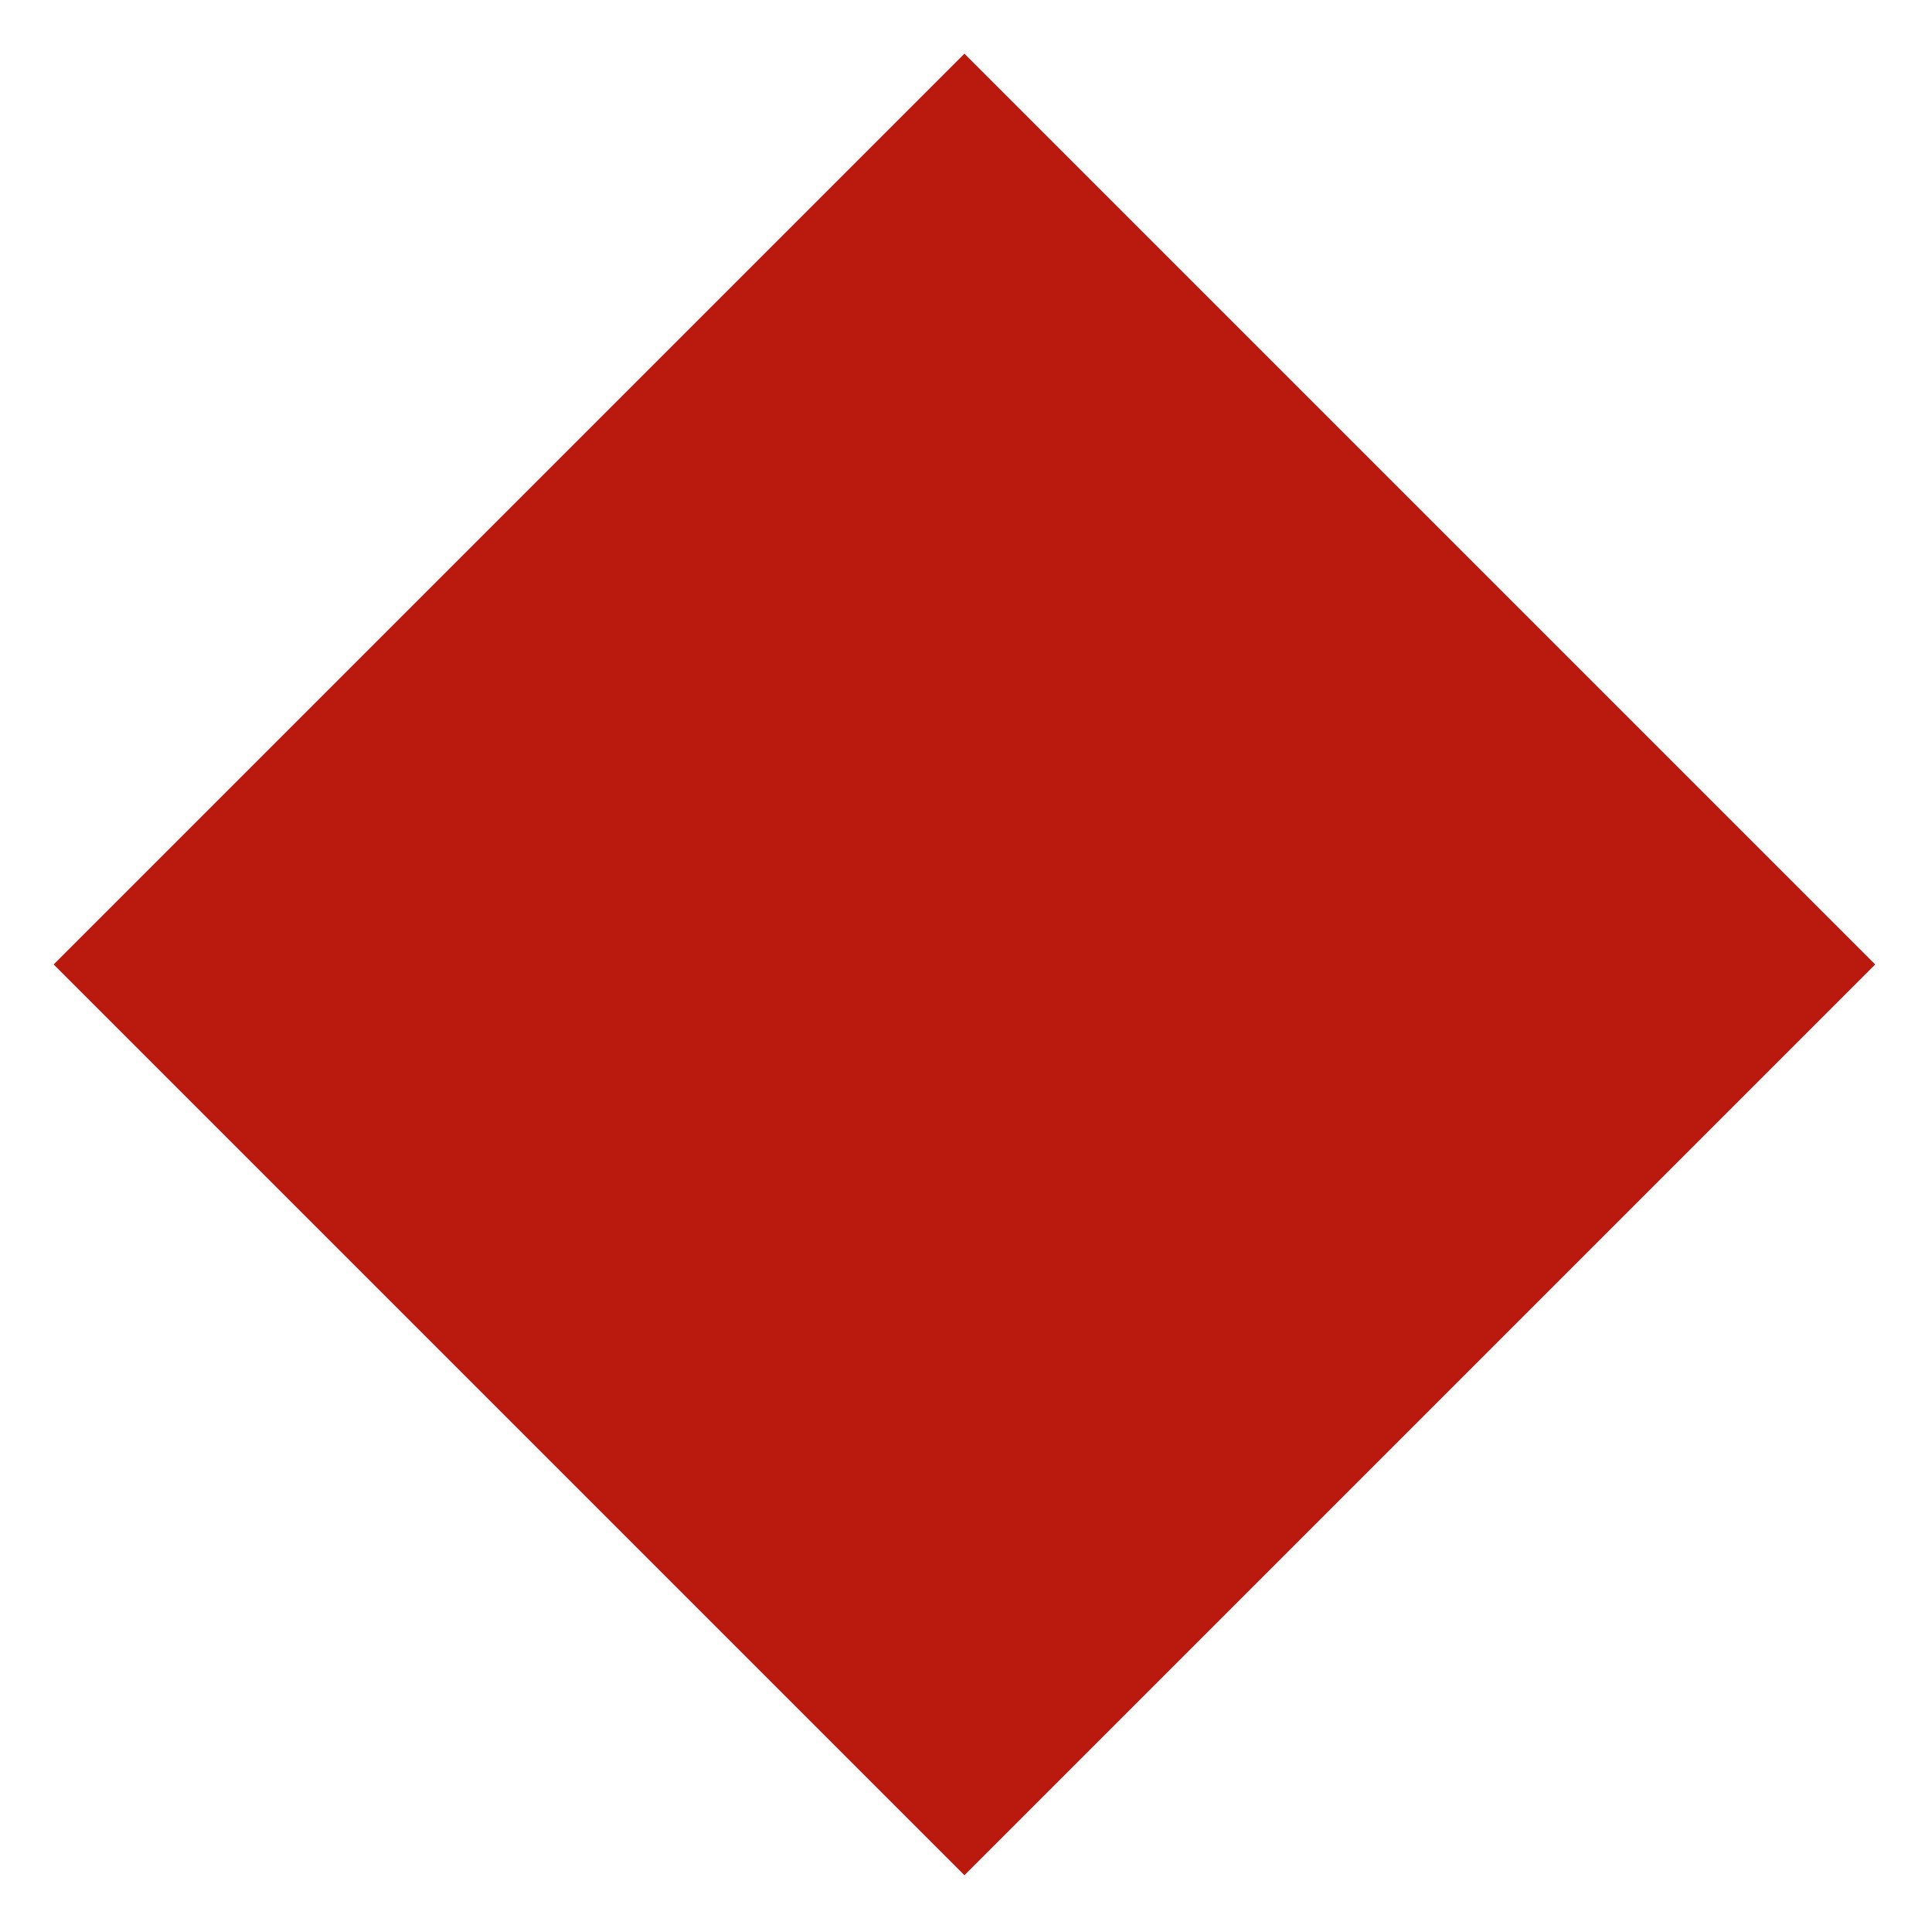
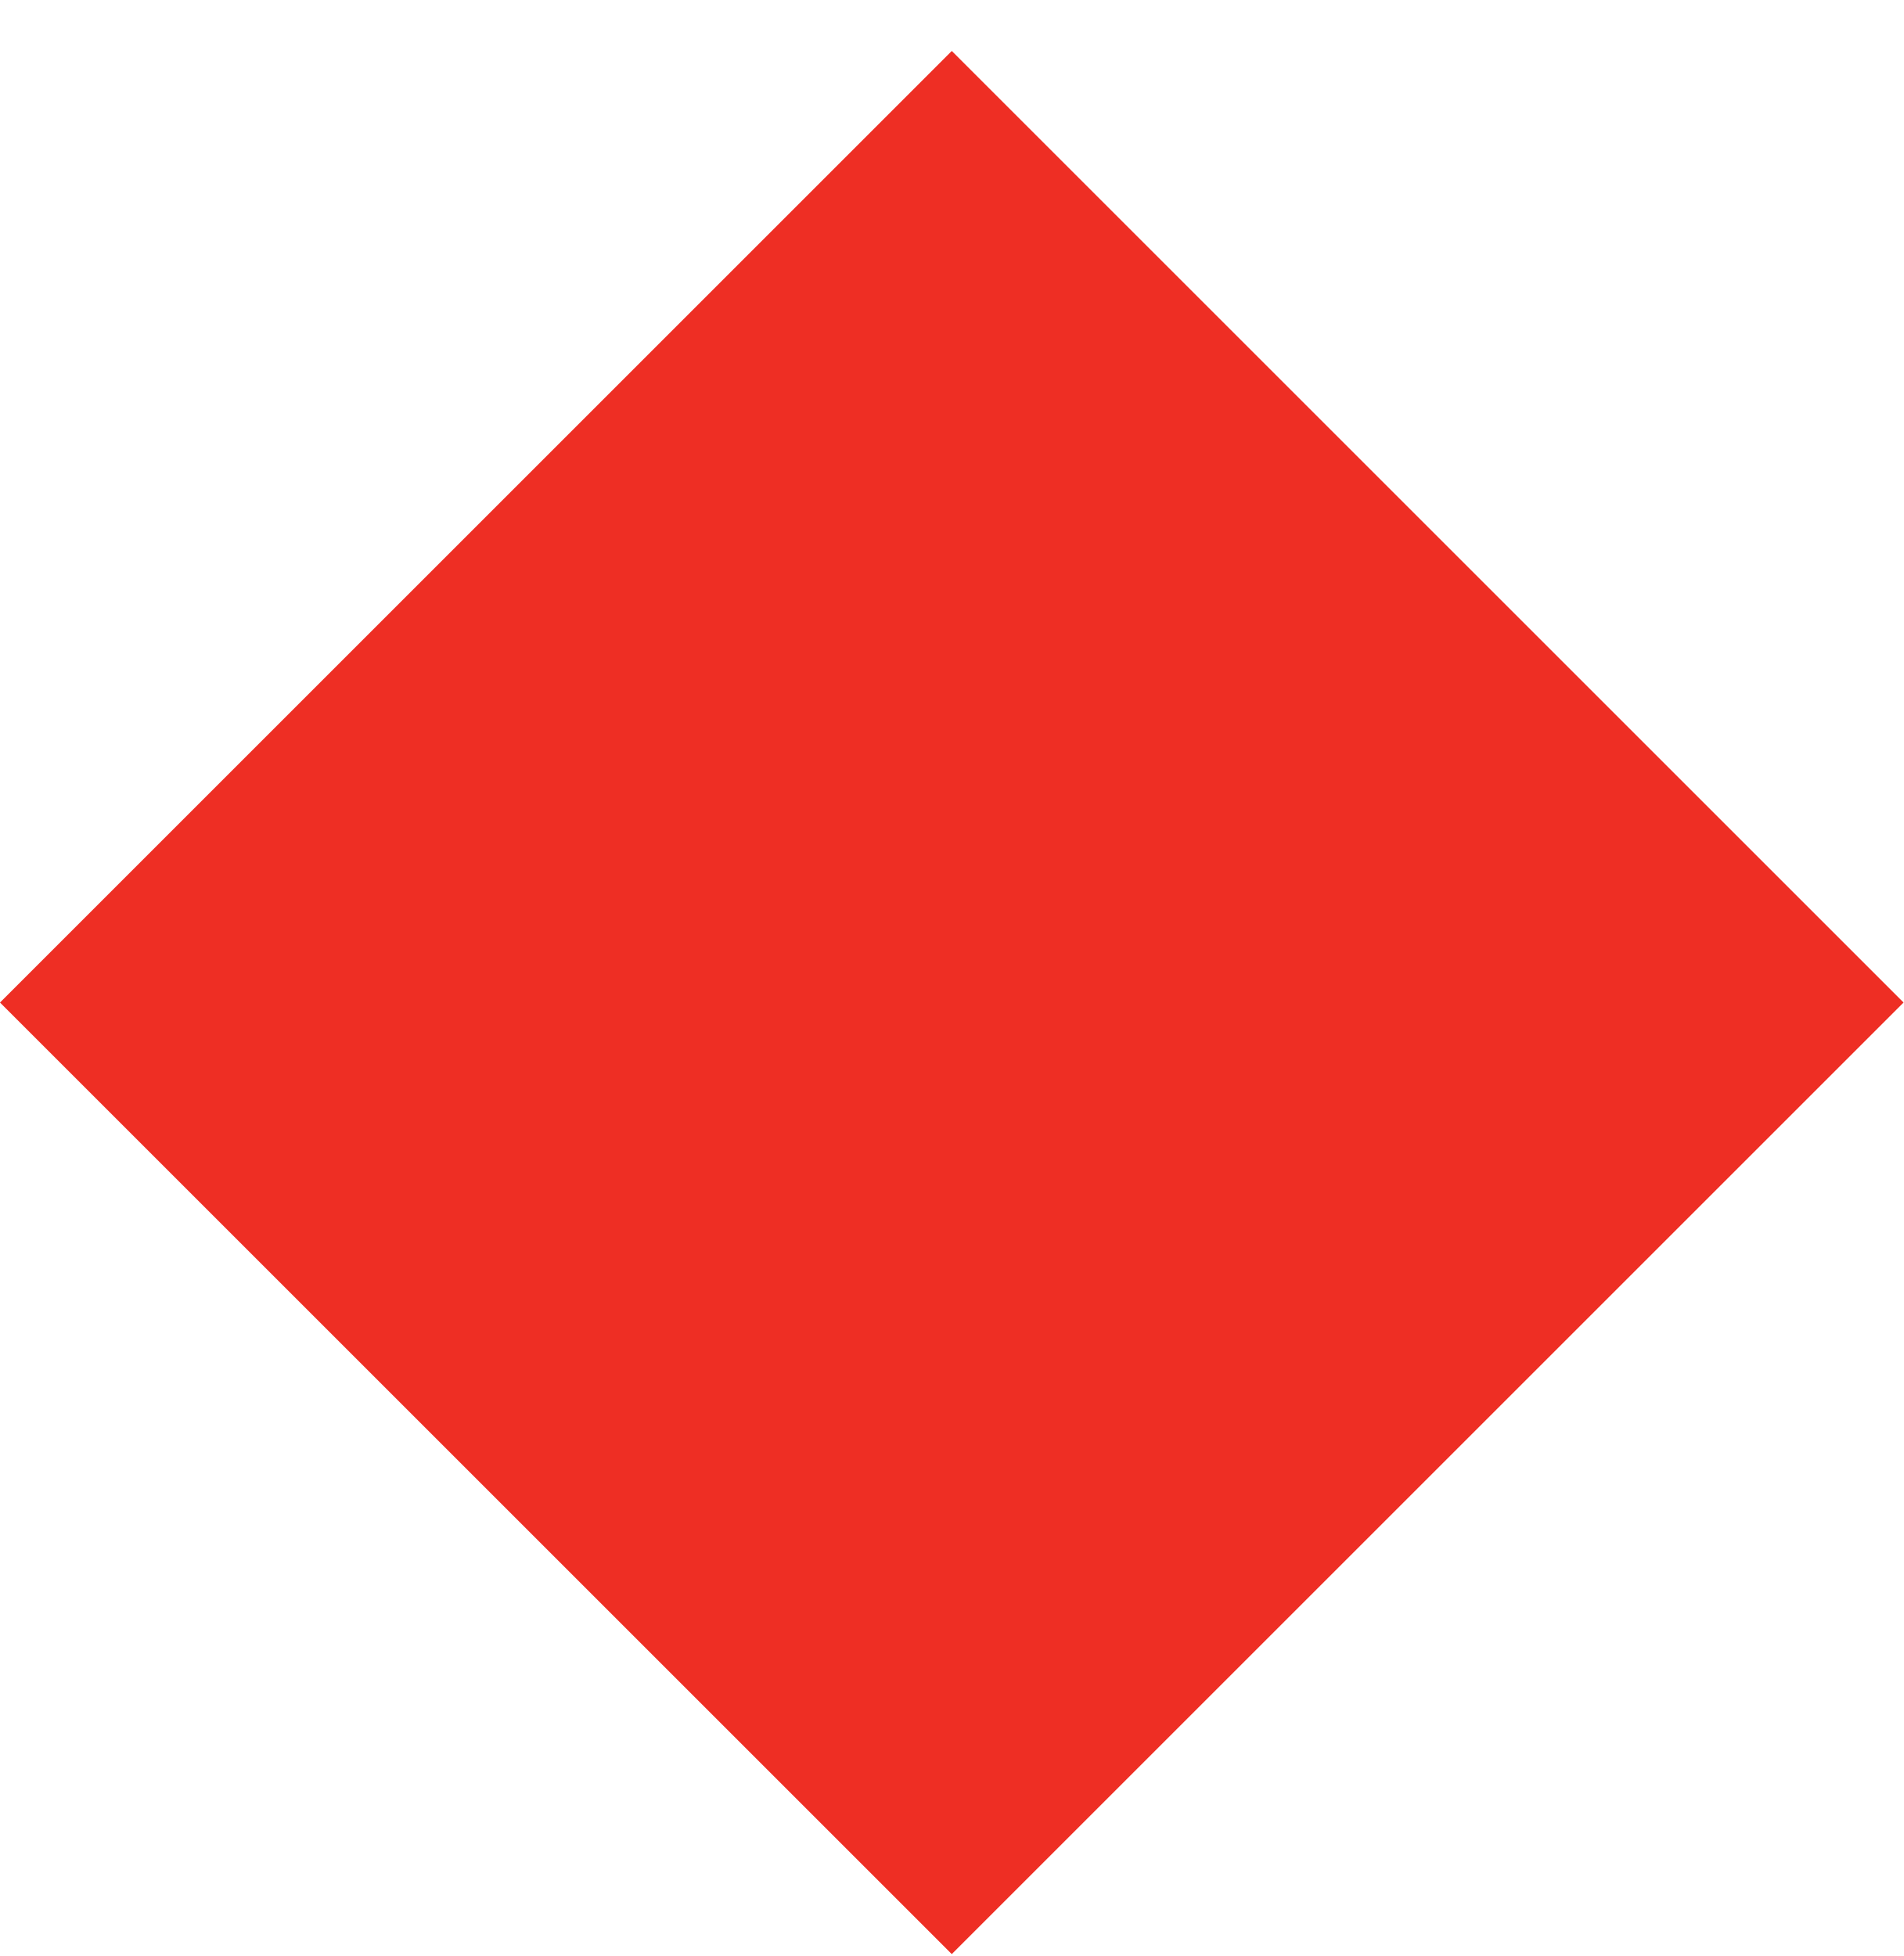
- <svg xmlns="http://www.w3.org/2000/svg" width="36px" height="36px" viewBox="0 0 36 36" version="1.1">
-   <g id="You-are-here" stroke="none" stroke-width="1" fill="none" fill-rule="evenodd">
-     <rect id="Rectangle" fill="#BA190E" transform="translate(17.97056, 17.97056) rotate(45) translate(-17.97056, -17.97056) " x="5.971" y="5.971" width="24" height="24" />
+ <svg xmlns="http://www.w3.org/2000/svg" width="36px" height="37px" viewBox="0 0 36 37" version="1.1">
+   <g id="01/2022-Pre-fare-final-polish" stroke="none" stroke-width="1" fill="none" fill-rule="evenodd">
+     <g id="Elevator-Widget-Row---Active-at-this-station" transform="translate(-677, -34)" fill="#EE2E24">
+       <g id="You-are-here" transform="translate(677, 34.96402)">
+         <polygon id="Rectangle" transform="translate(18, 18) rotate(45) translate(-18, -18) " points="5.272 5.272 30.728 5.272 30.728 30.728 5.272 30.728" />
+       </g>
+     </g>
  </g>
</svg>
